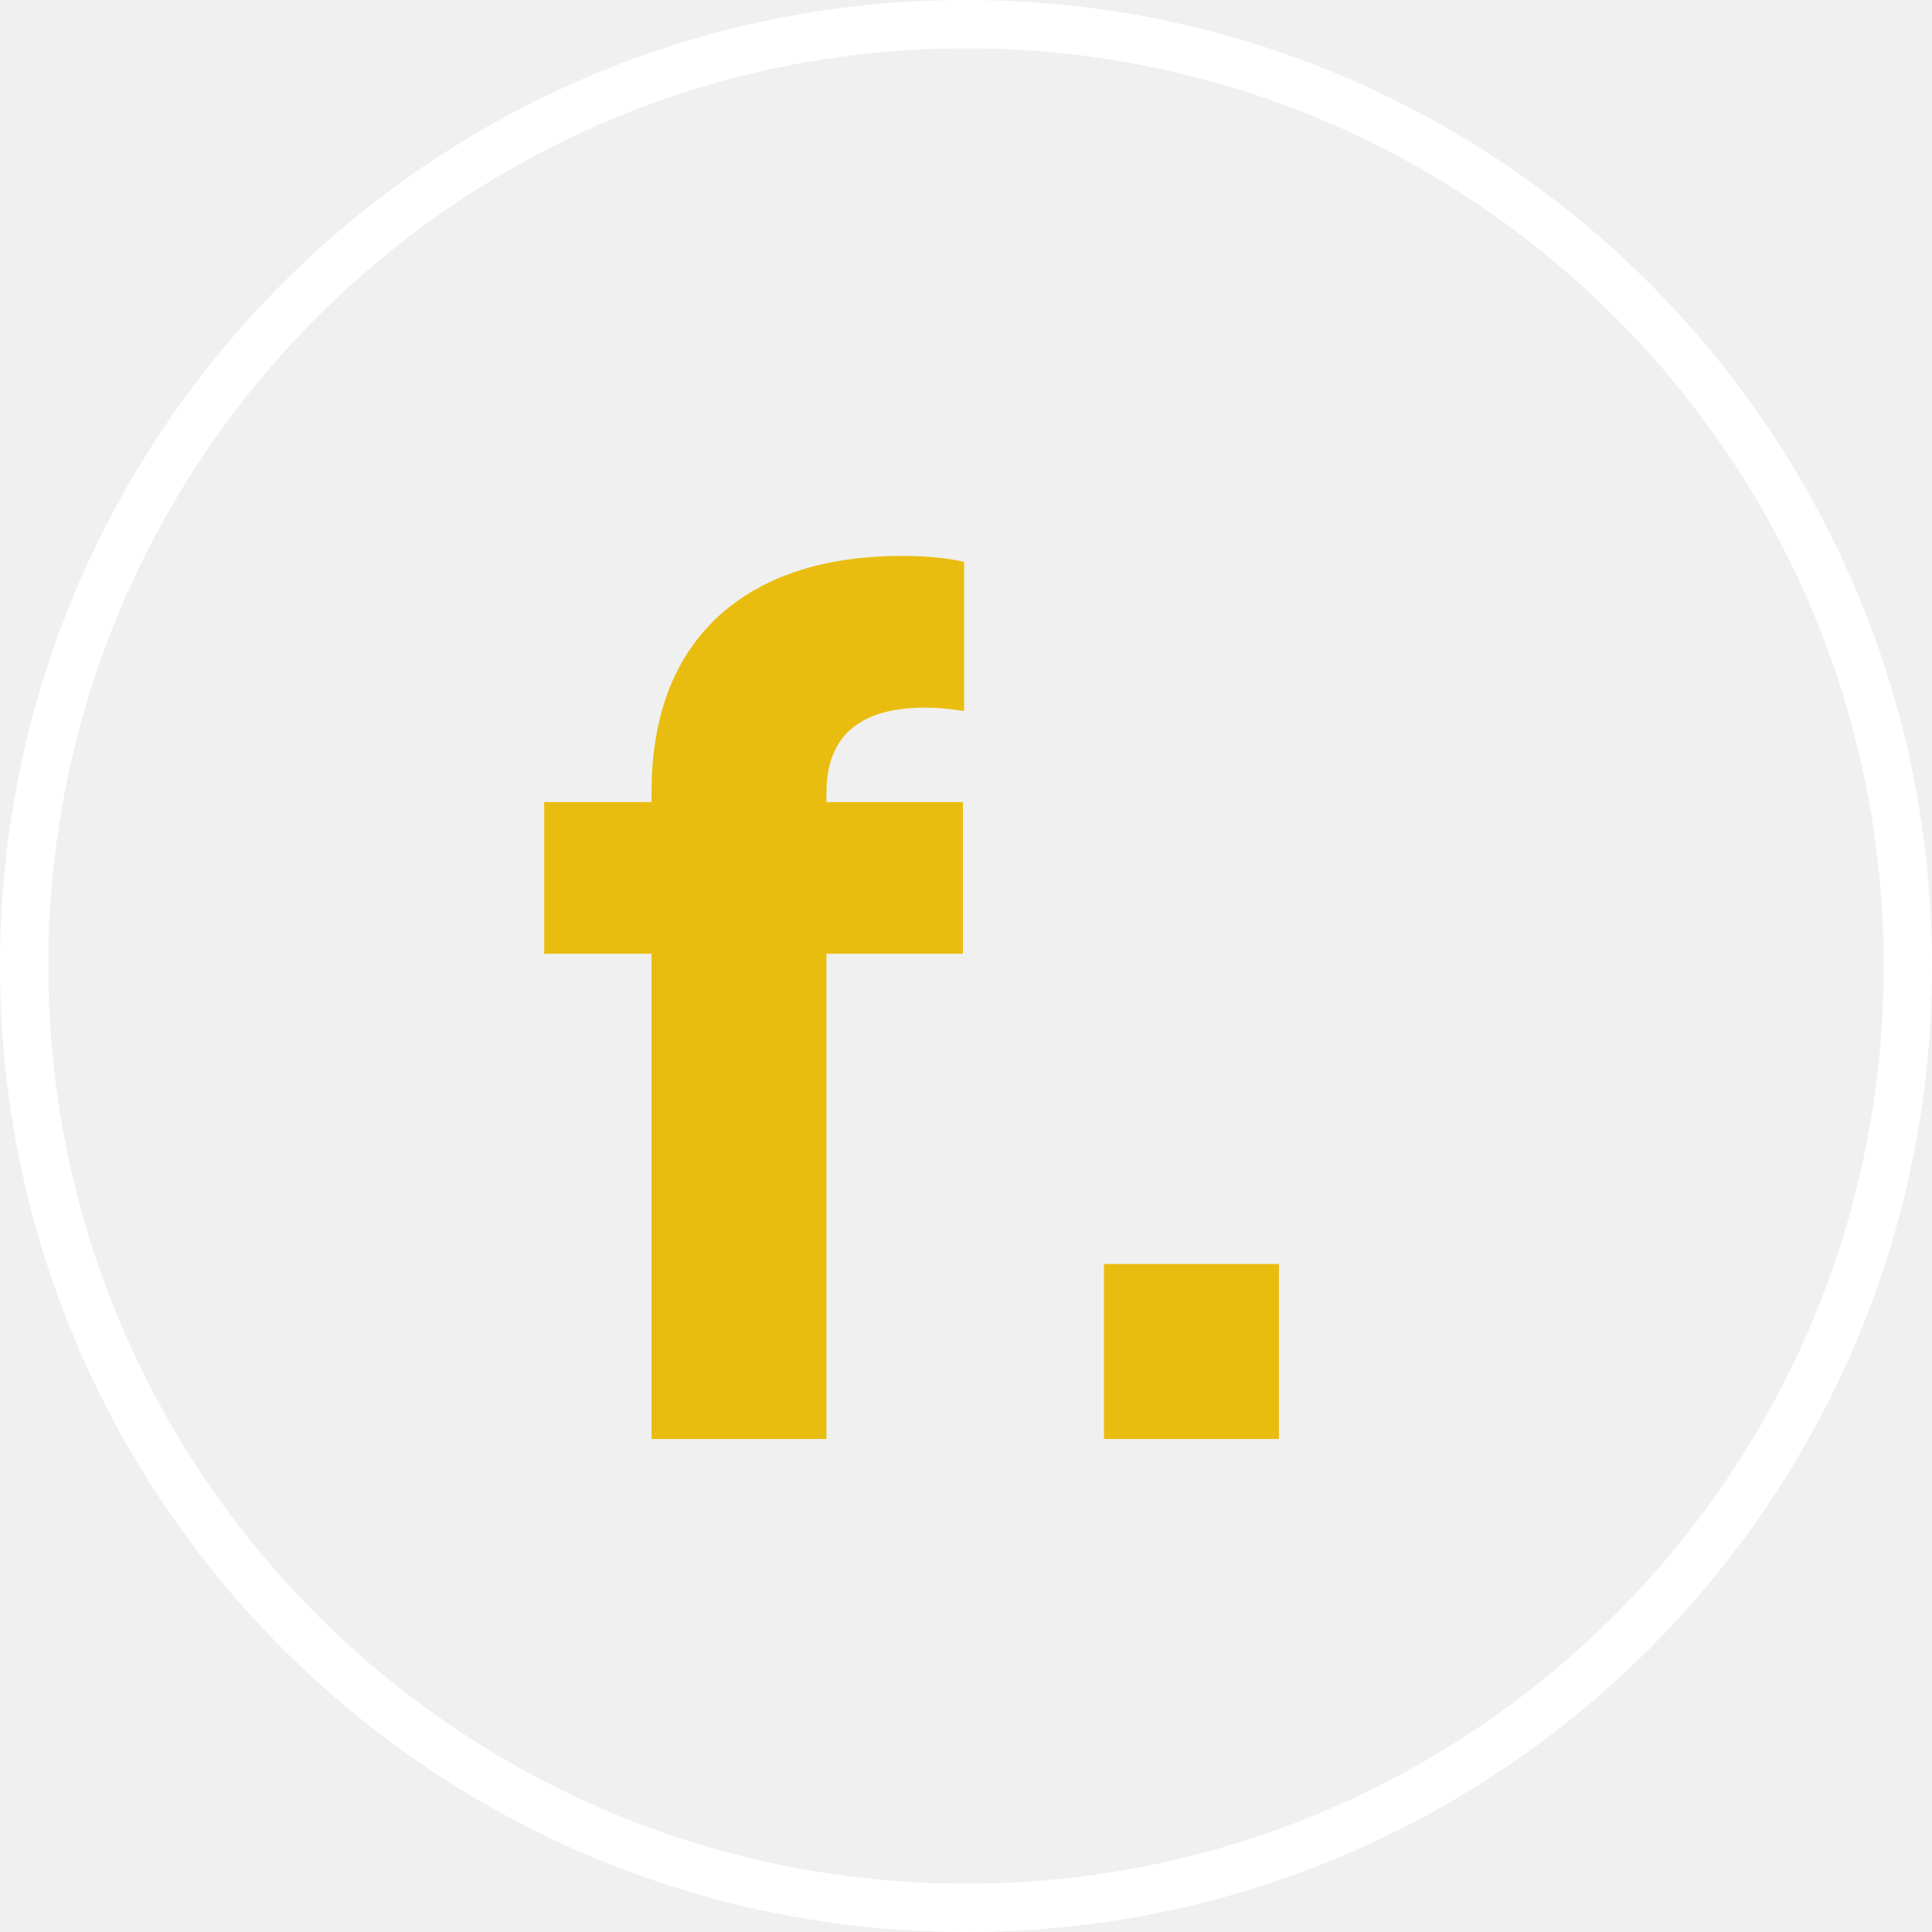
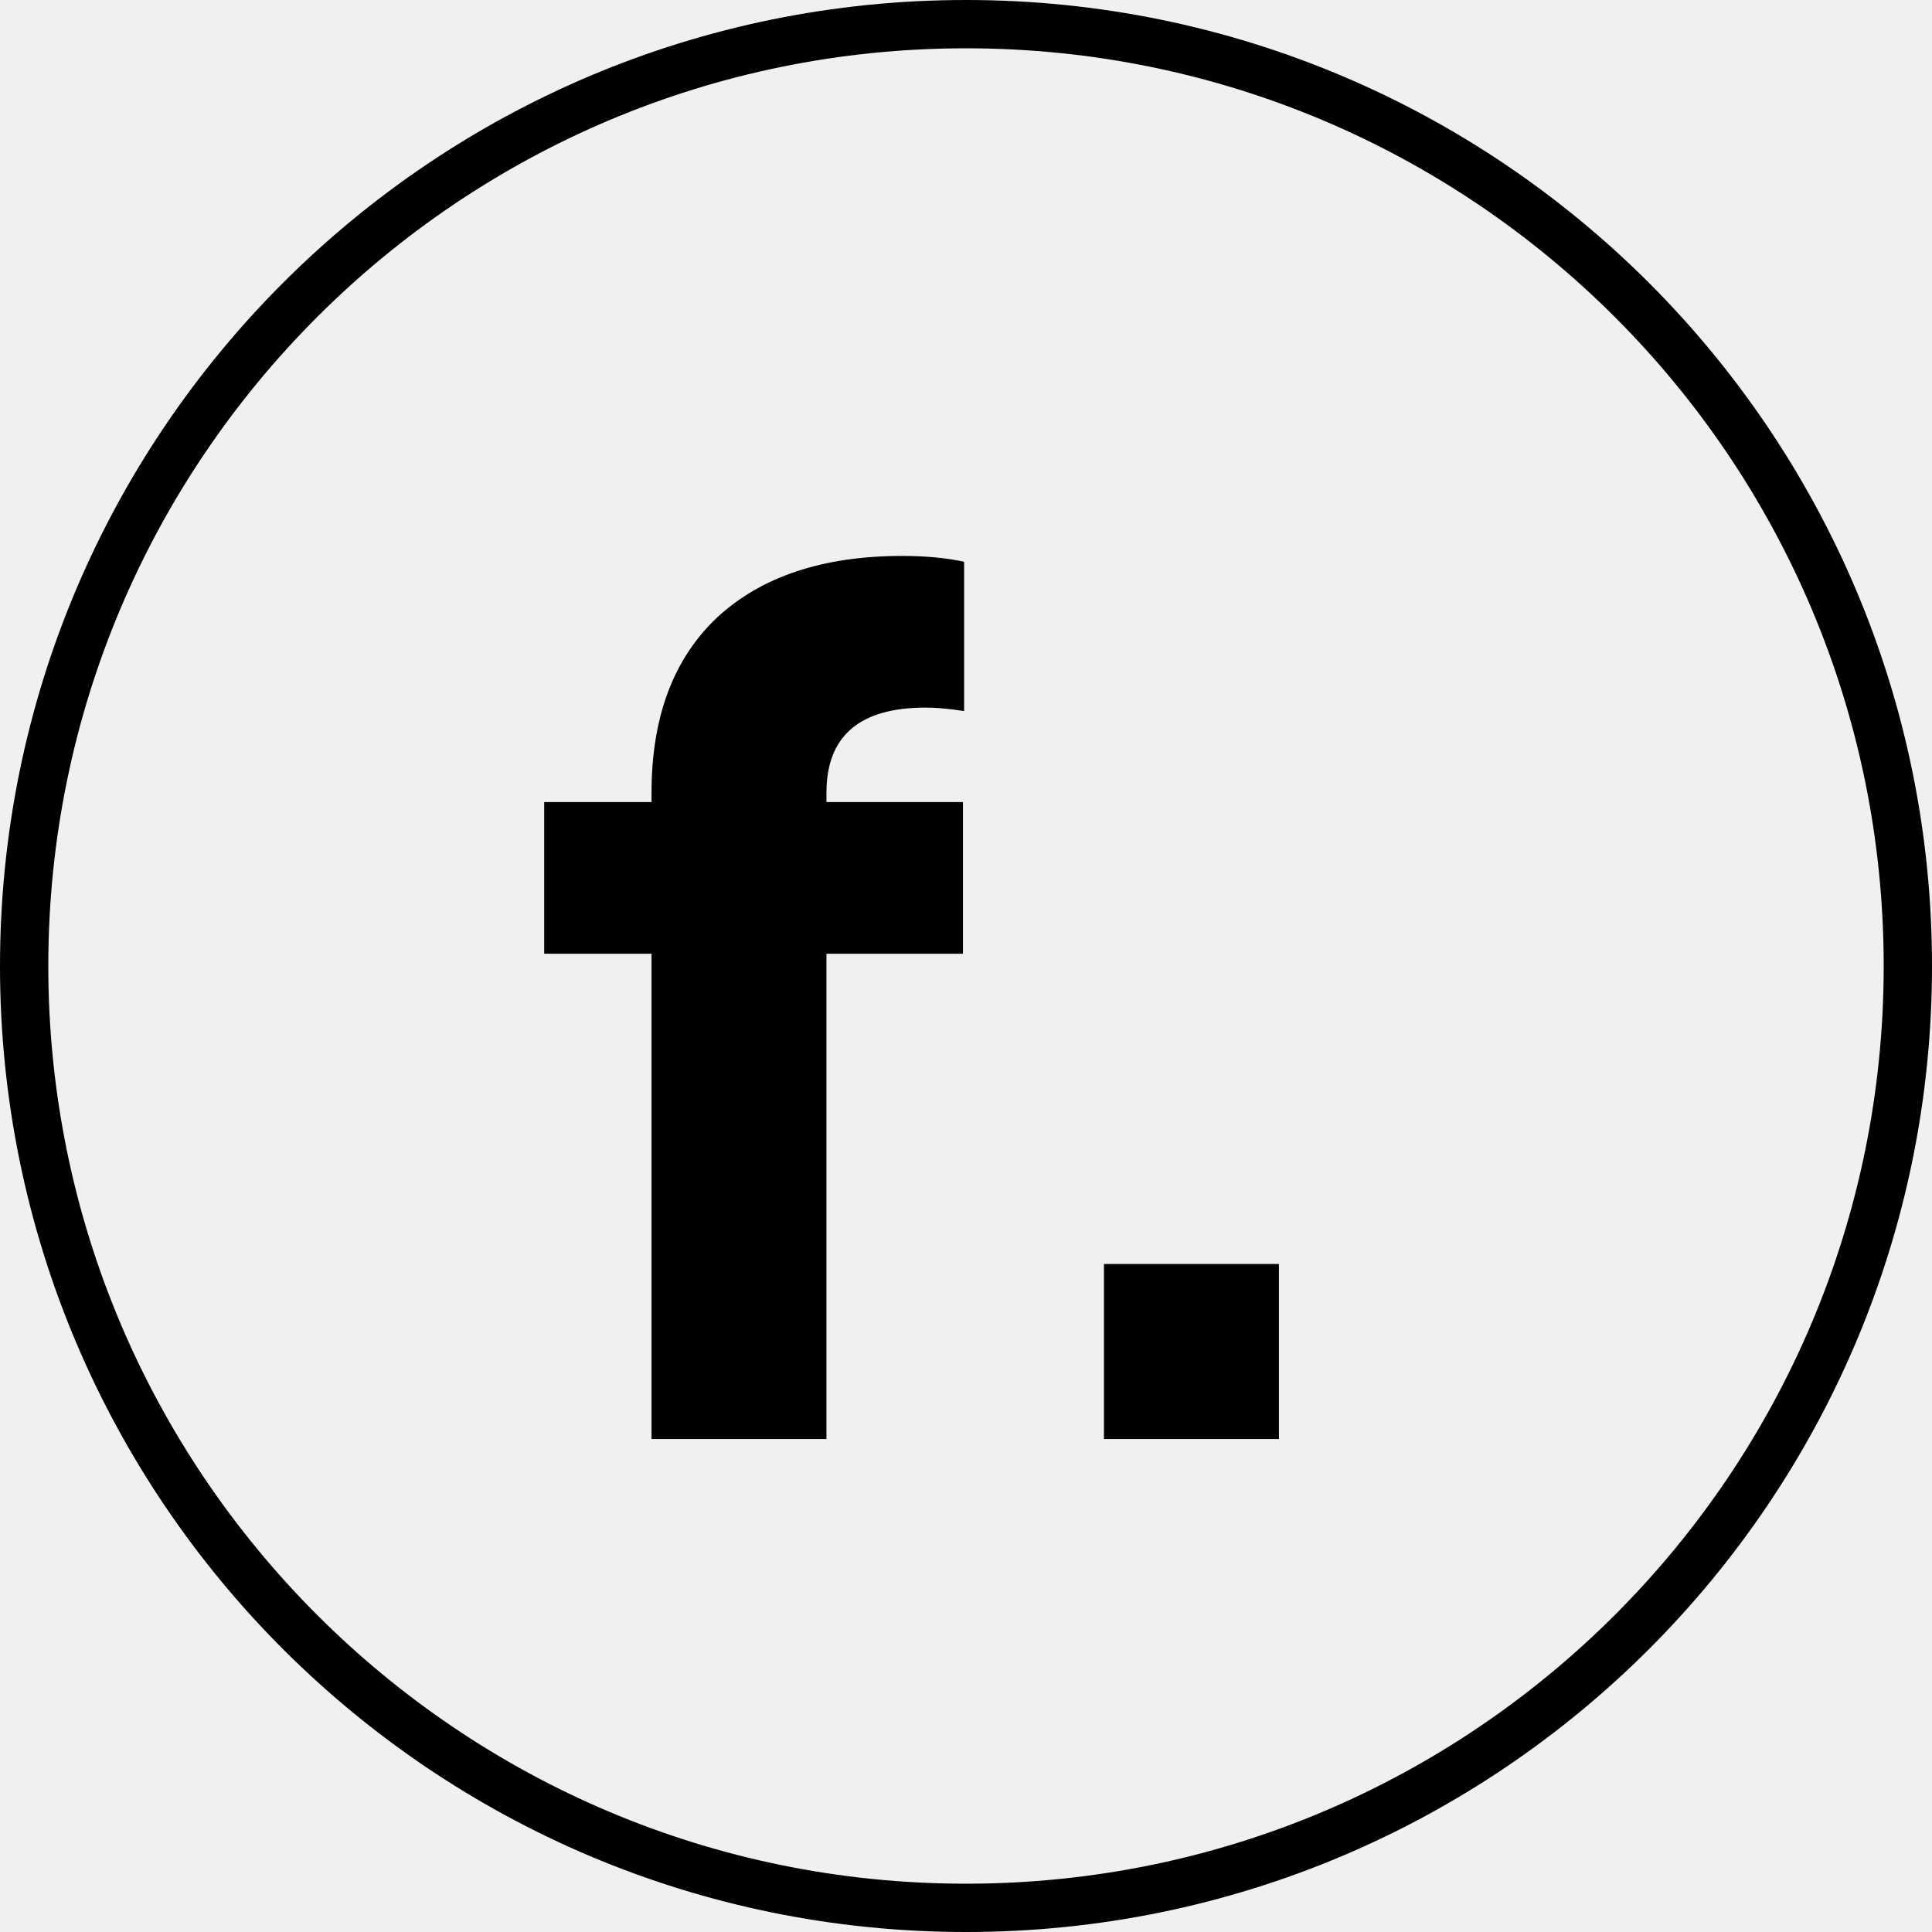
<svg xmlns="http://www.w3.org/2000/svg" width="40" height="40" viewBox="0 0 40 40" fill="none">
-   <circle cx="20" cy="20" r="19.5" stroke="white" />
-   <path d="M13.489 29.793V19.746H11.267V16.606H13.489V16.413C13.489 14.851 13.94 13.643 14.841 12.79C15.759 11.937 17.039 11.51 18.681 11.51C19.164 11.51 19.591 11.55 19.961 11.631V14.722C19.655 14.674 19.39 14.65 19.164 14.65C17.796 14.65 17.111 15.238 17.111 16.413V16.606H19.937V19.746H17.111V29.793H13.489ZM22.856 29.793V26.17H26.479V29.793H22.856Z" fill="#E9BD10" />
+   <circle cx="20" cy="20" r="19.5" stroke="black" />
+   <path d="M13.489 29.793V19.746H11.267V16.606H13.489V16.413C13.489 14.851 13.94 13.643 14.841 12.79C15.759 11.937 17.039 11.51 18.681 11.51C19.164 11.51 19.591 11.55 19.961 11.631V14.722C19.655 14.674 19.39 14.65 19.164 14.65C17.796 14.65 17.111 15.238 17.111 16.413V16.606H19.937V19.746H17.111V29.793H13.489ZM22.856 29.793V26.17H26.479V29.793H22.856Z" fill="#000" />
</svg>
